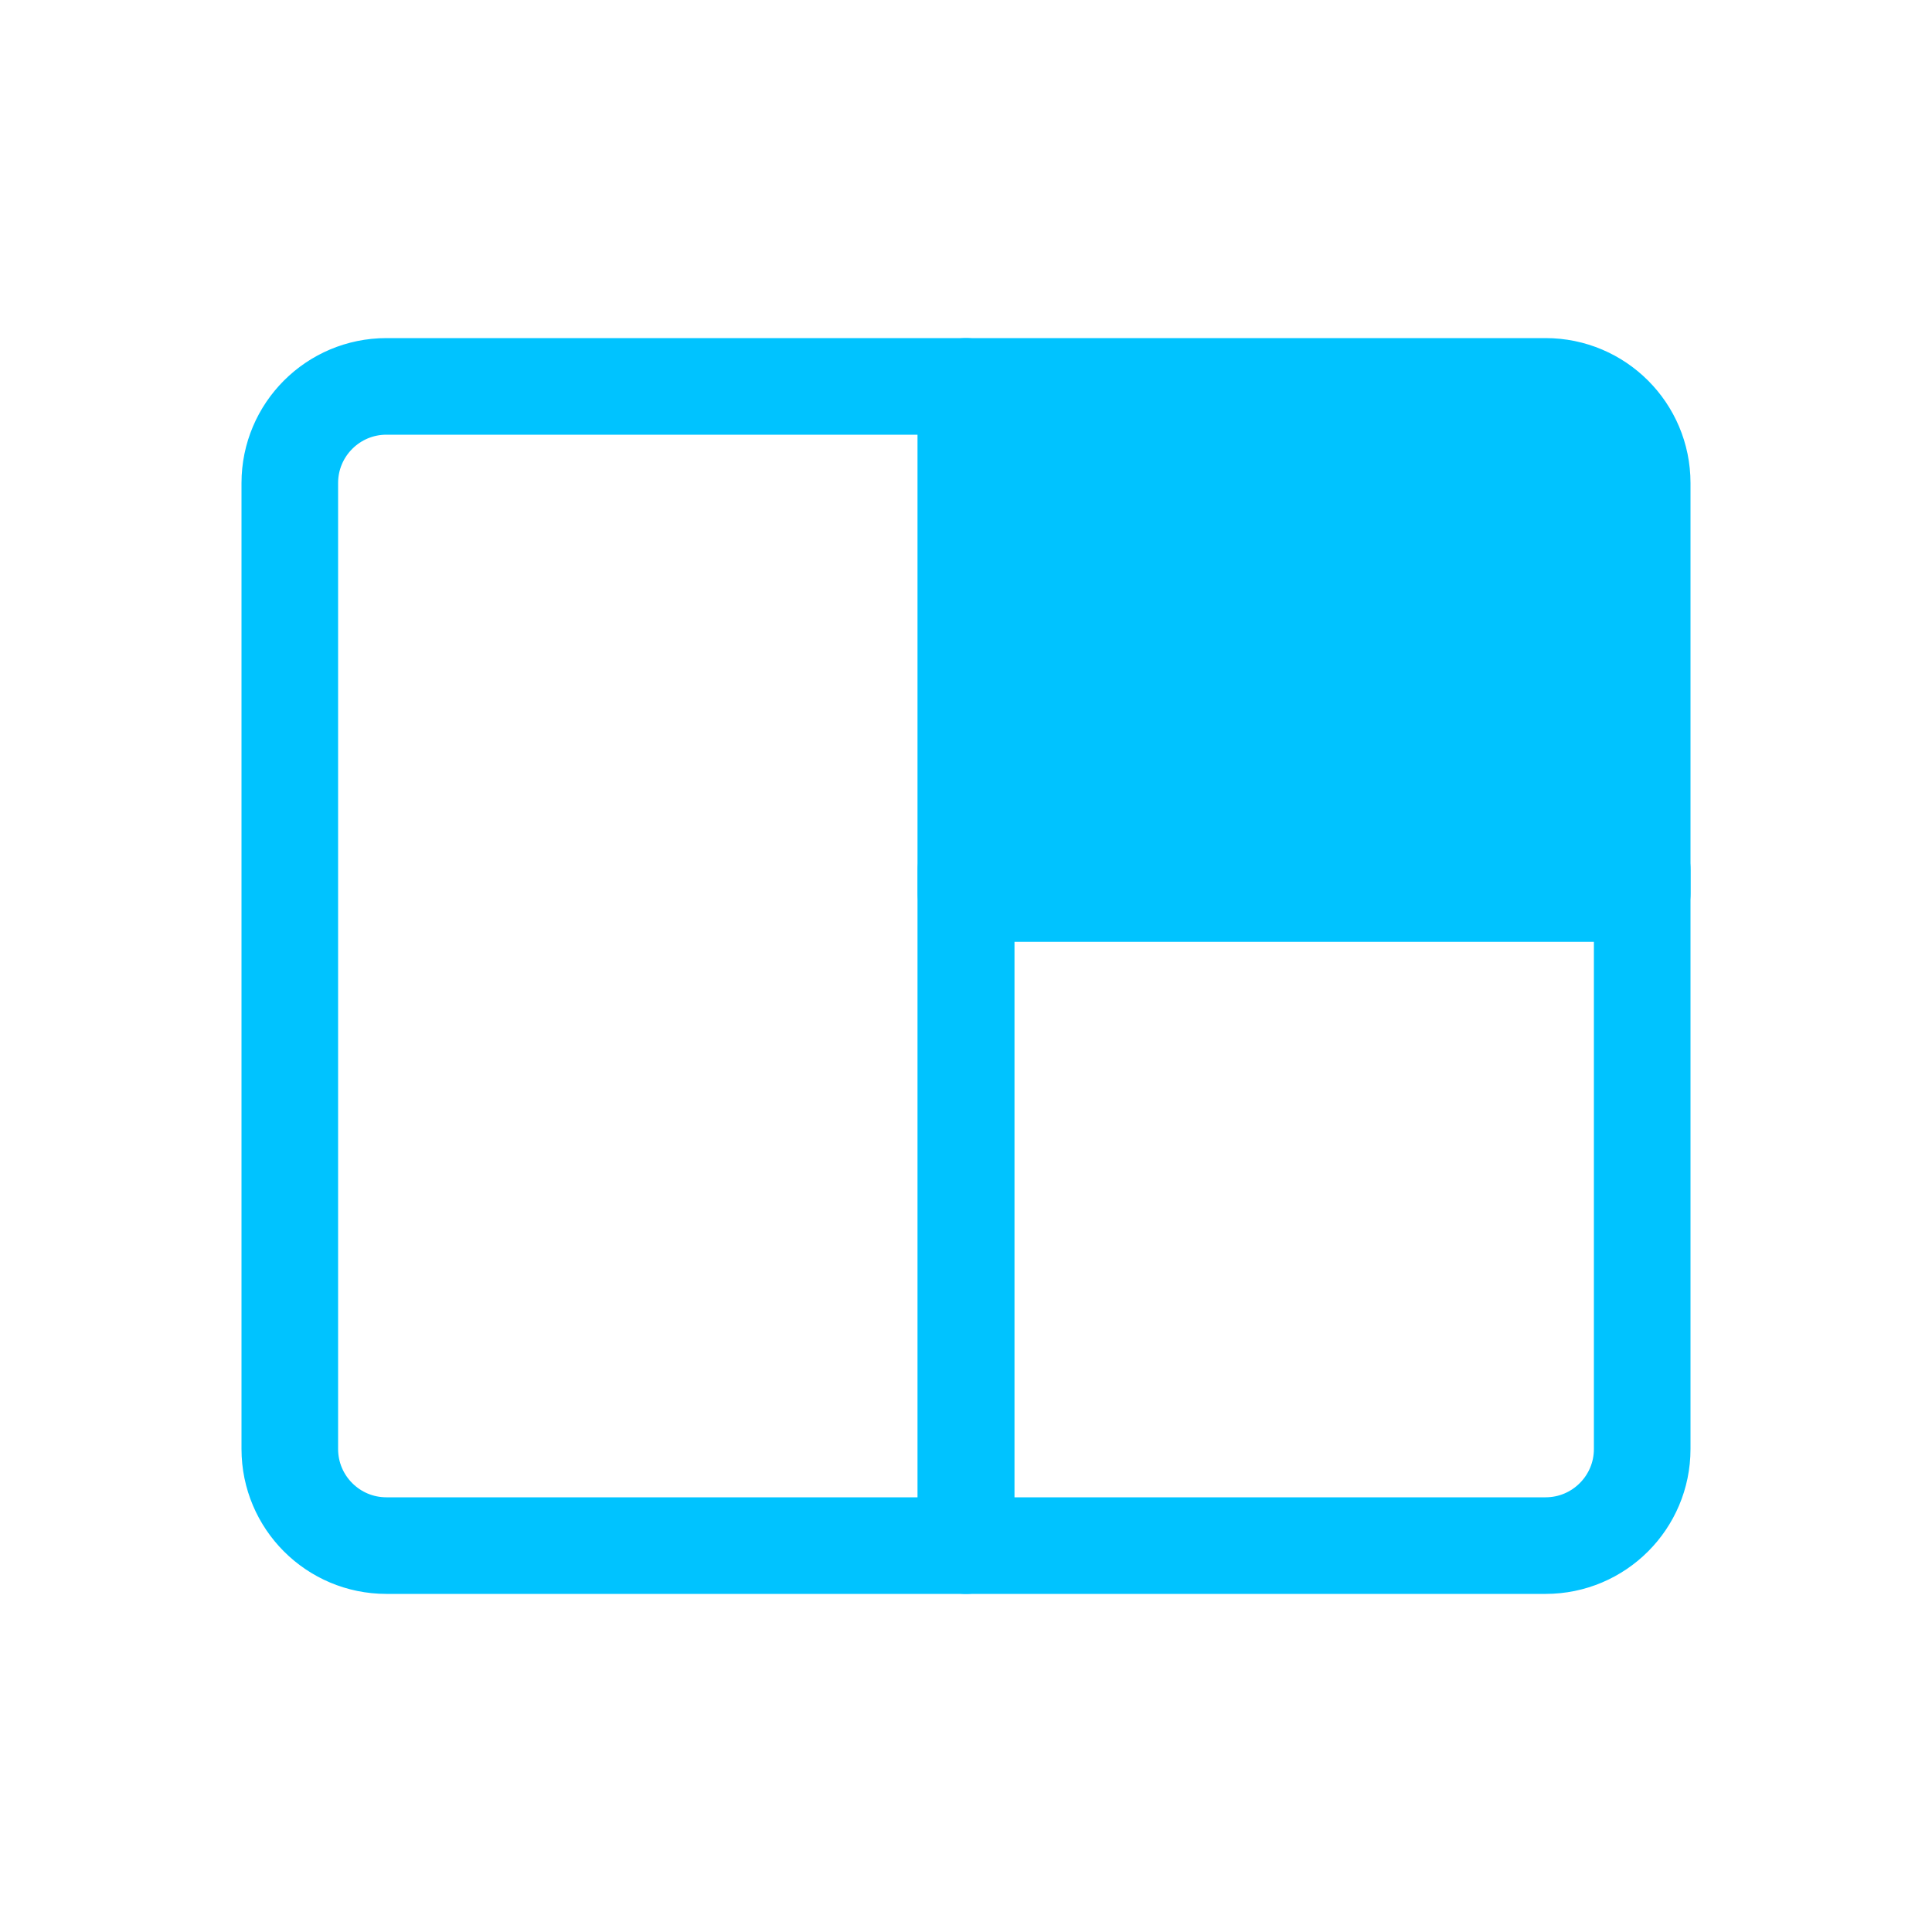
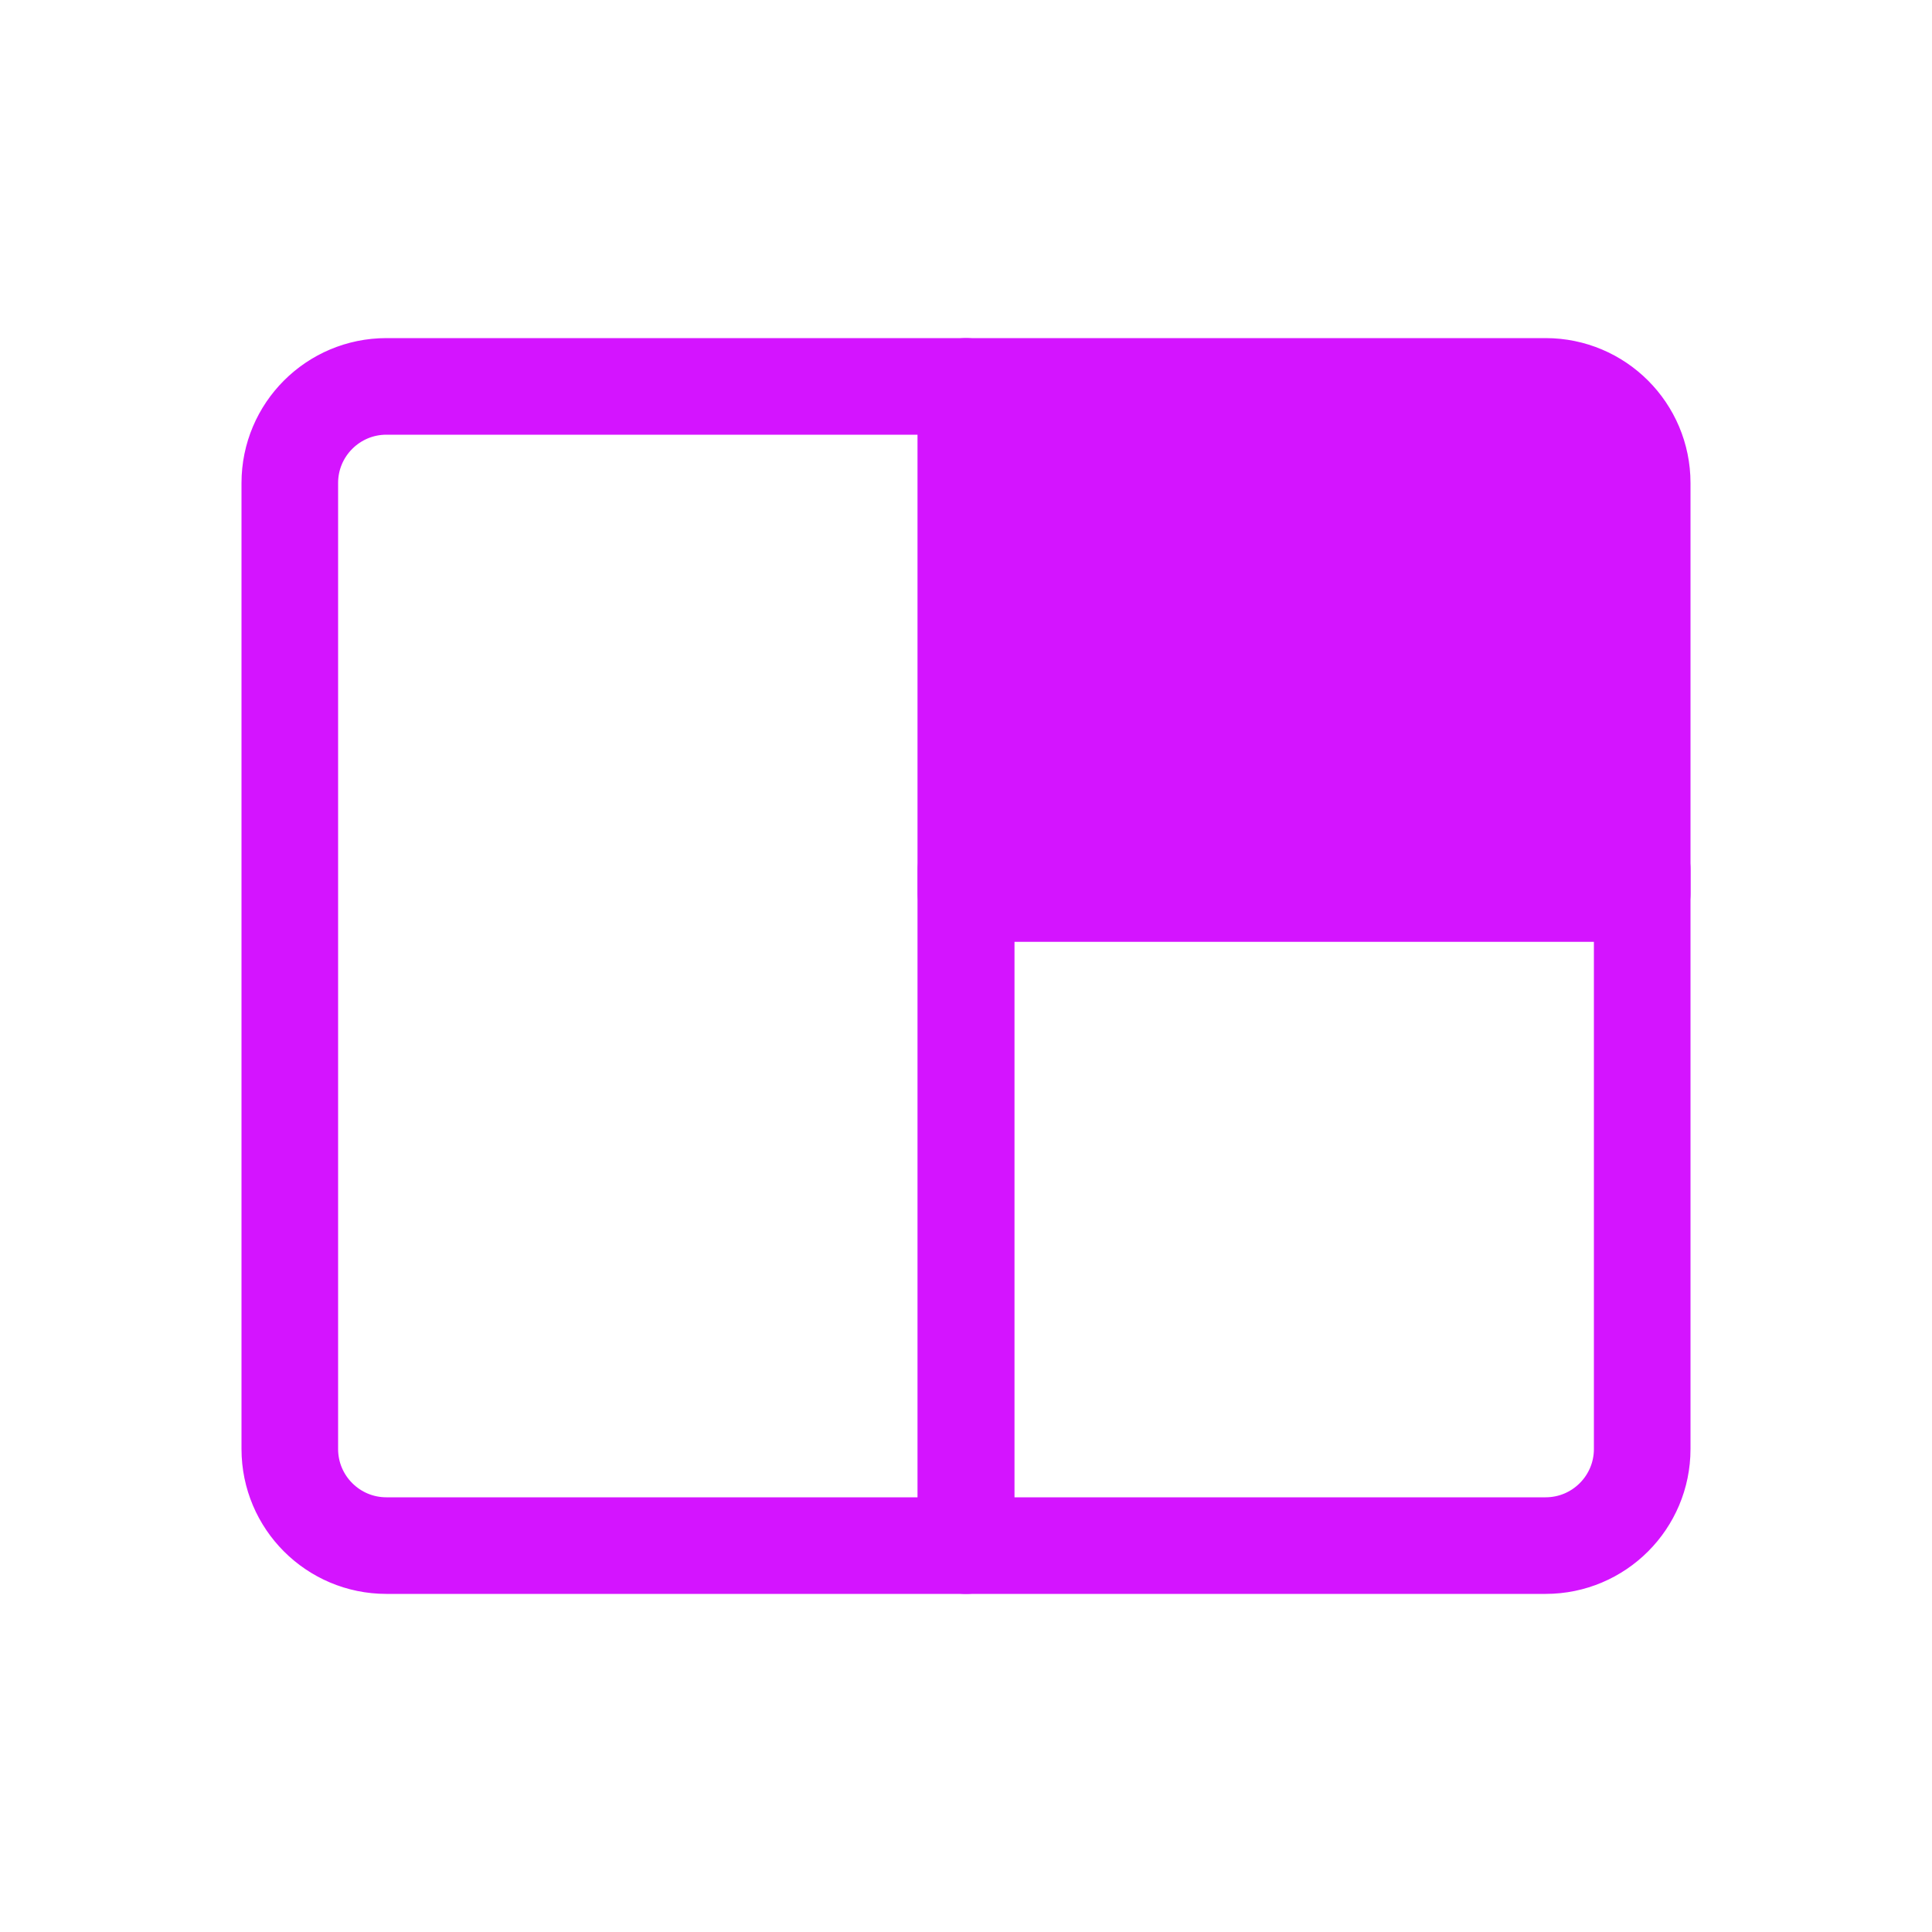
<svg xmlns="http://www.w3.org/2000/svg" width="20px" height="20px" viewBox="0 0 20 20" version="1.1">
  <defs />
  <g id="Page-1" stroke="none" stroke-width="1" fill="none" fill-rule="evenodd" stroke-linecap="round" stroke-linejoin="round">
-     <g id="Large-Stage-(active)" stroke="#00c3ff">
+     <g id="Large-Stage-(active)" stroke="#d414ff">
      <g id="large-stage-(inactive)" transform="translate(3, 4)">
        <path d="M1,0 L7,0 L7,12 L1,12 L1,12 C0.448,12 6.76353751e-17,11.552 0,11 L0,1 L0,1 C-6.76353751e-17,0.448 0.448,1.01453063e-16 1,0 Z" id="Rectangle" />
-         <path d="M7,0 L13,0 L13,0 C13.552,-1.01453063e-16 14,0.448 14,1 L14,5.25 L7,5.25 L7,0 Z" id="Rectangle" fill="#00c3ff" />
+         <path d="M7,0 L13,0 L13,0 C13.552,-1.01453063e-16 14,0.448 14,1 L14,5.25 L7,5.25 L7,0 Z" id="Rectangle" fill="#d414ff" />
        <path d="M7,5 L14,5 L14,11 L14,11 C14,11.552 13.552,12 13,12 L7,12 L7,5 Z" id="Rectangle-Copy" />
      </g>
    </g>
  </g>
</svg>
